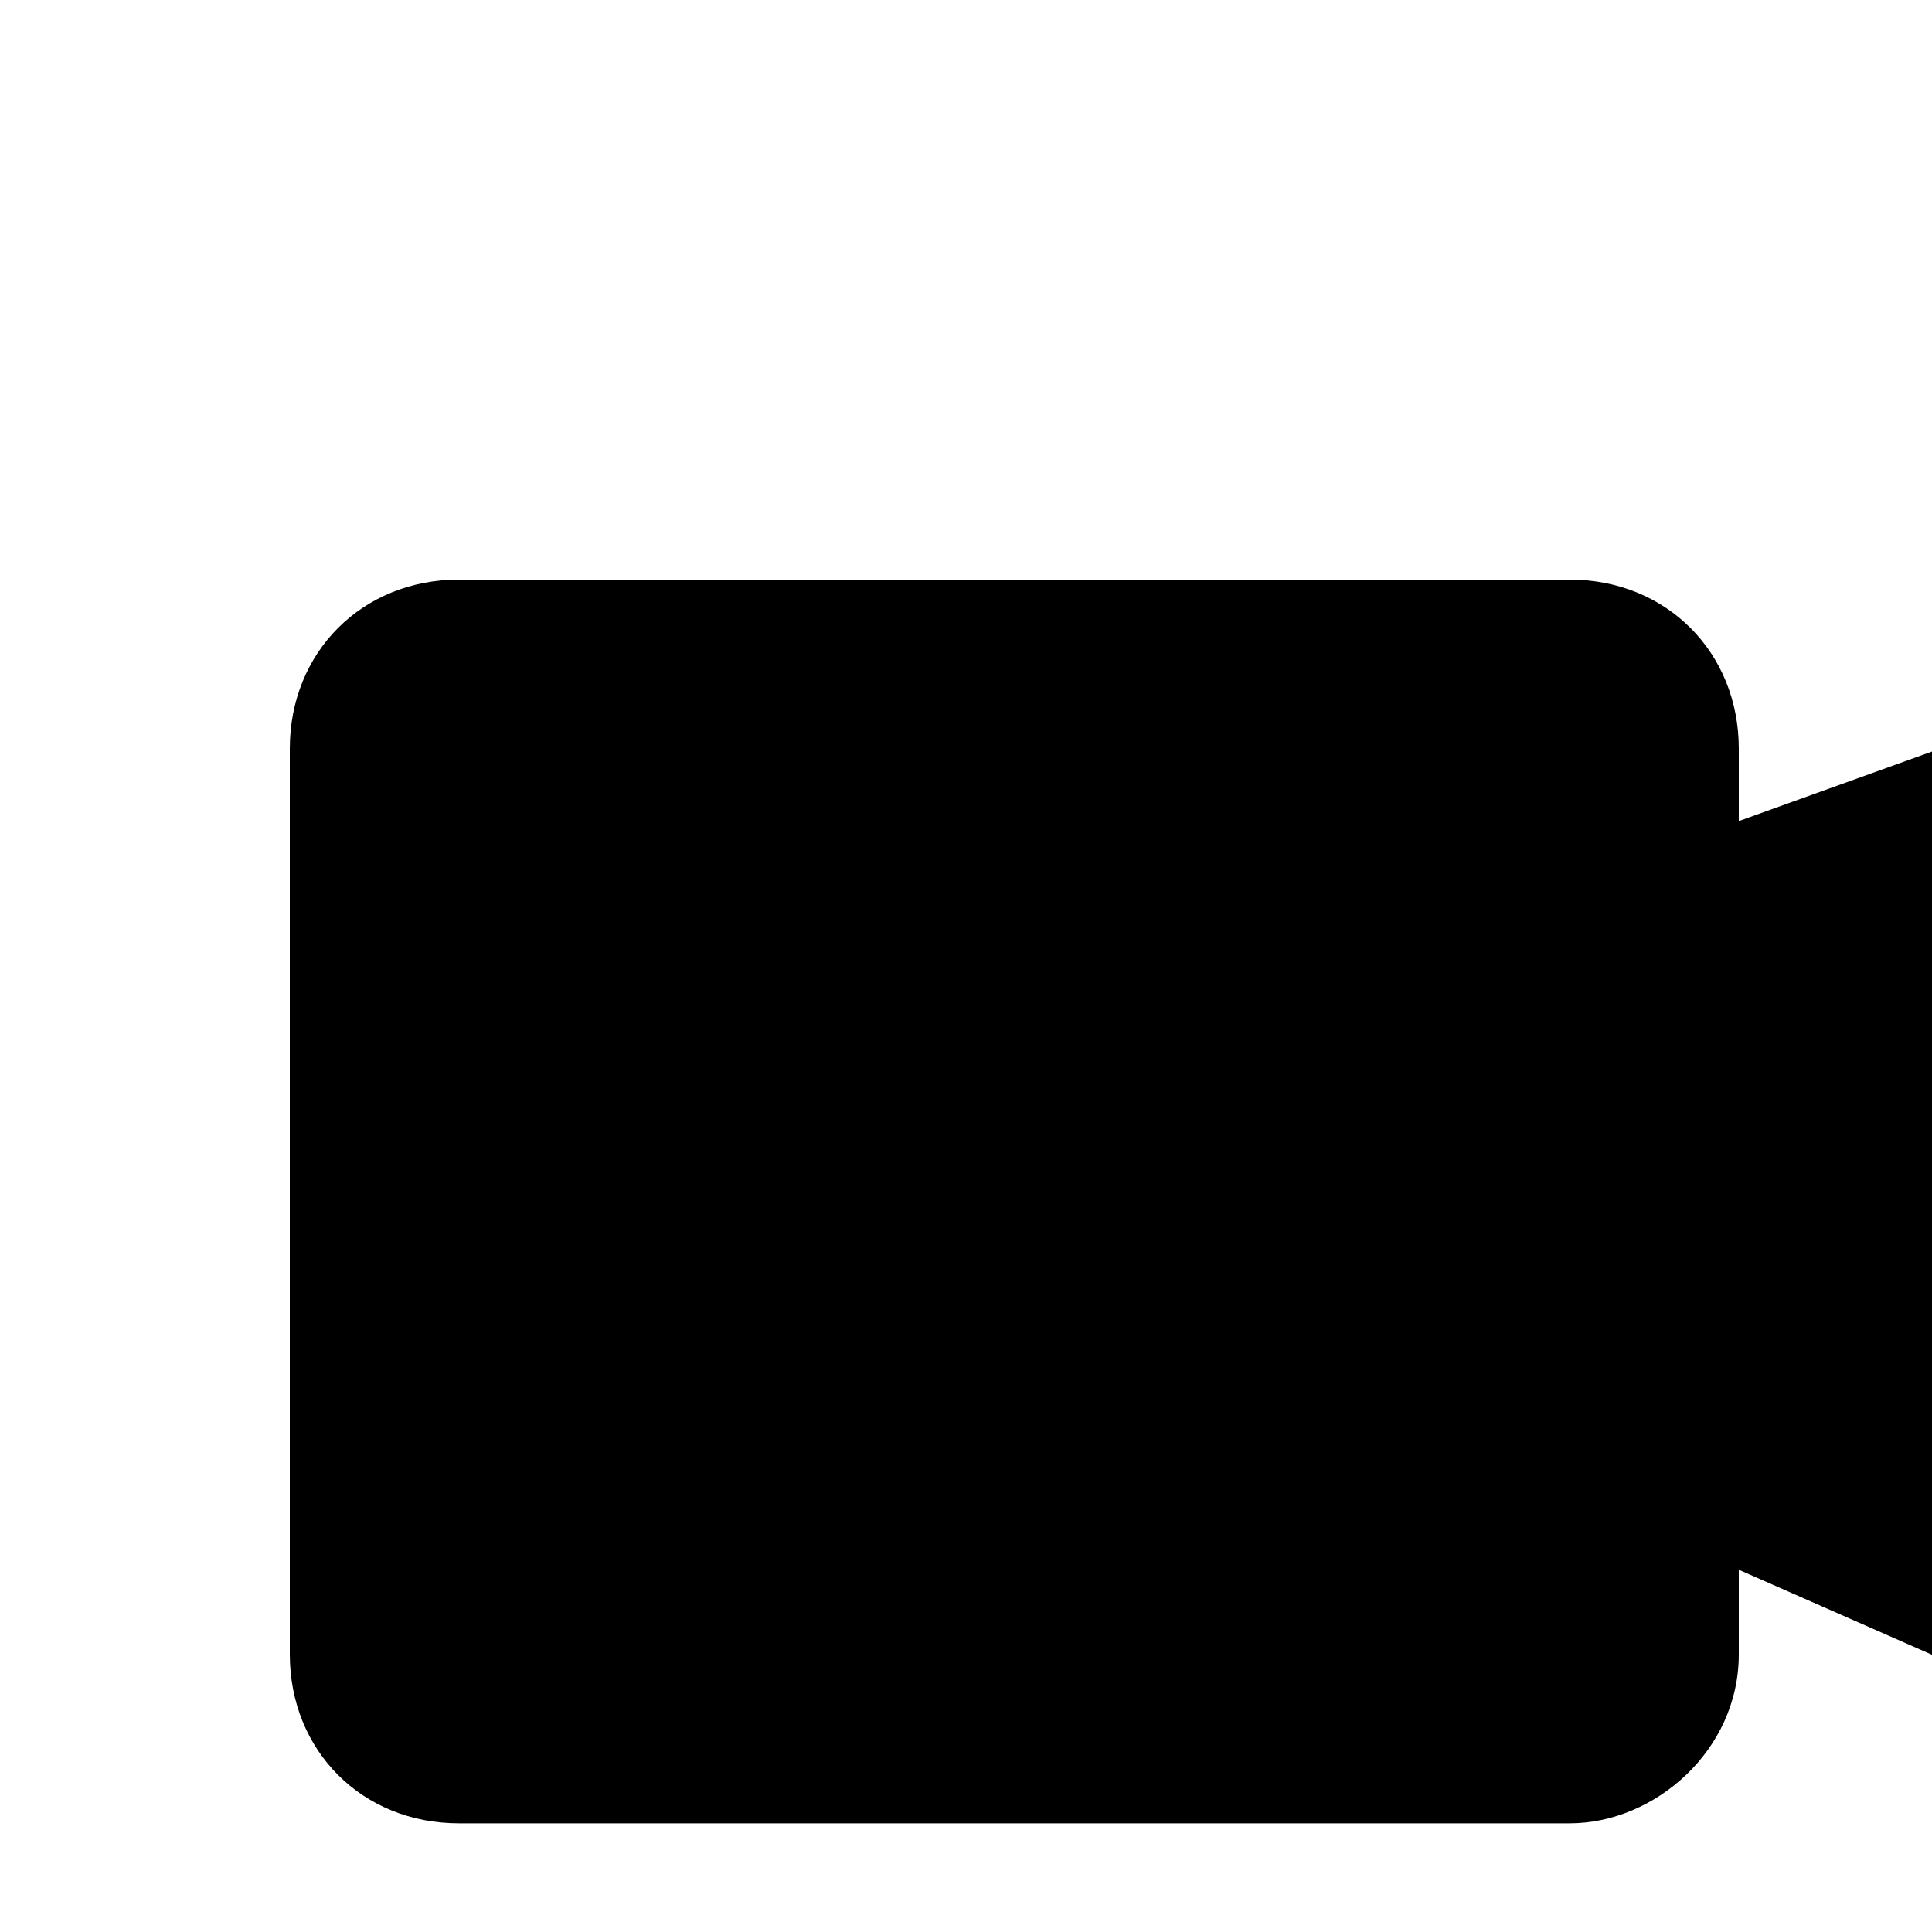
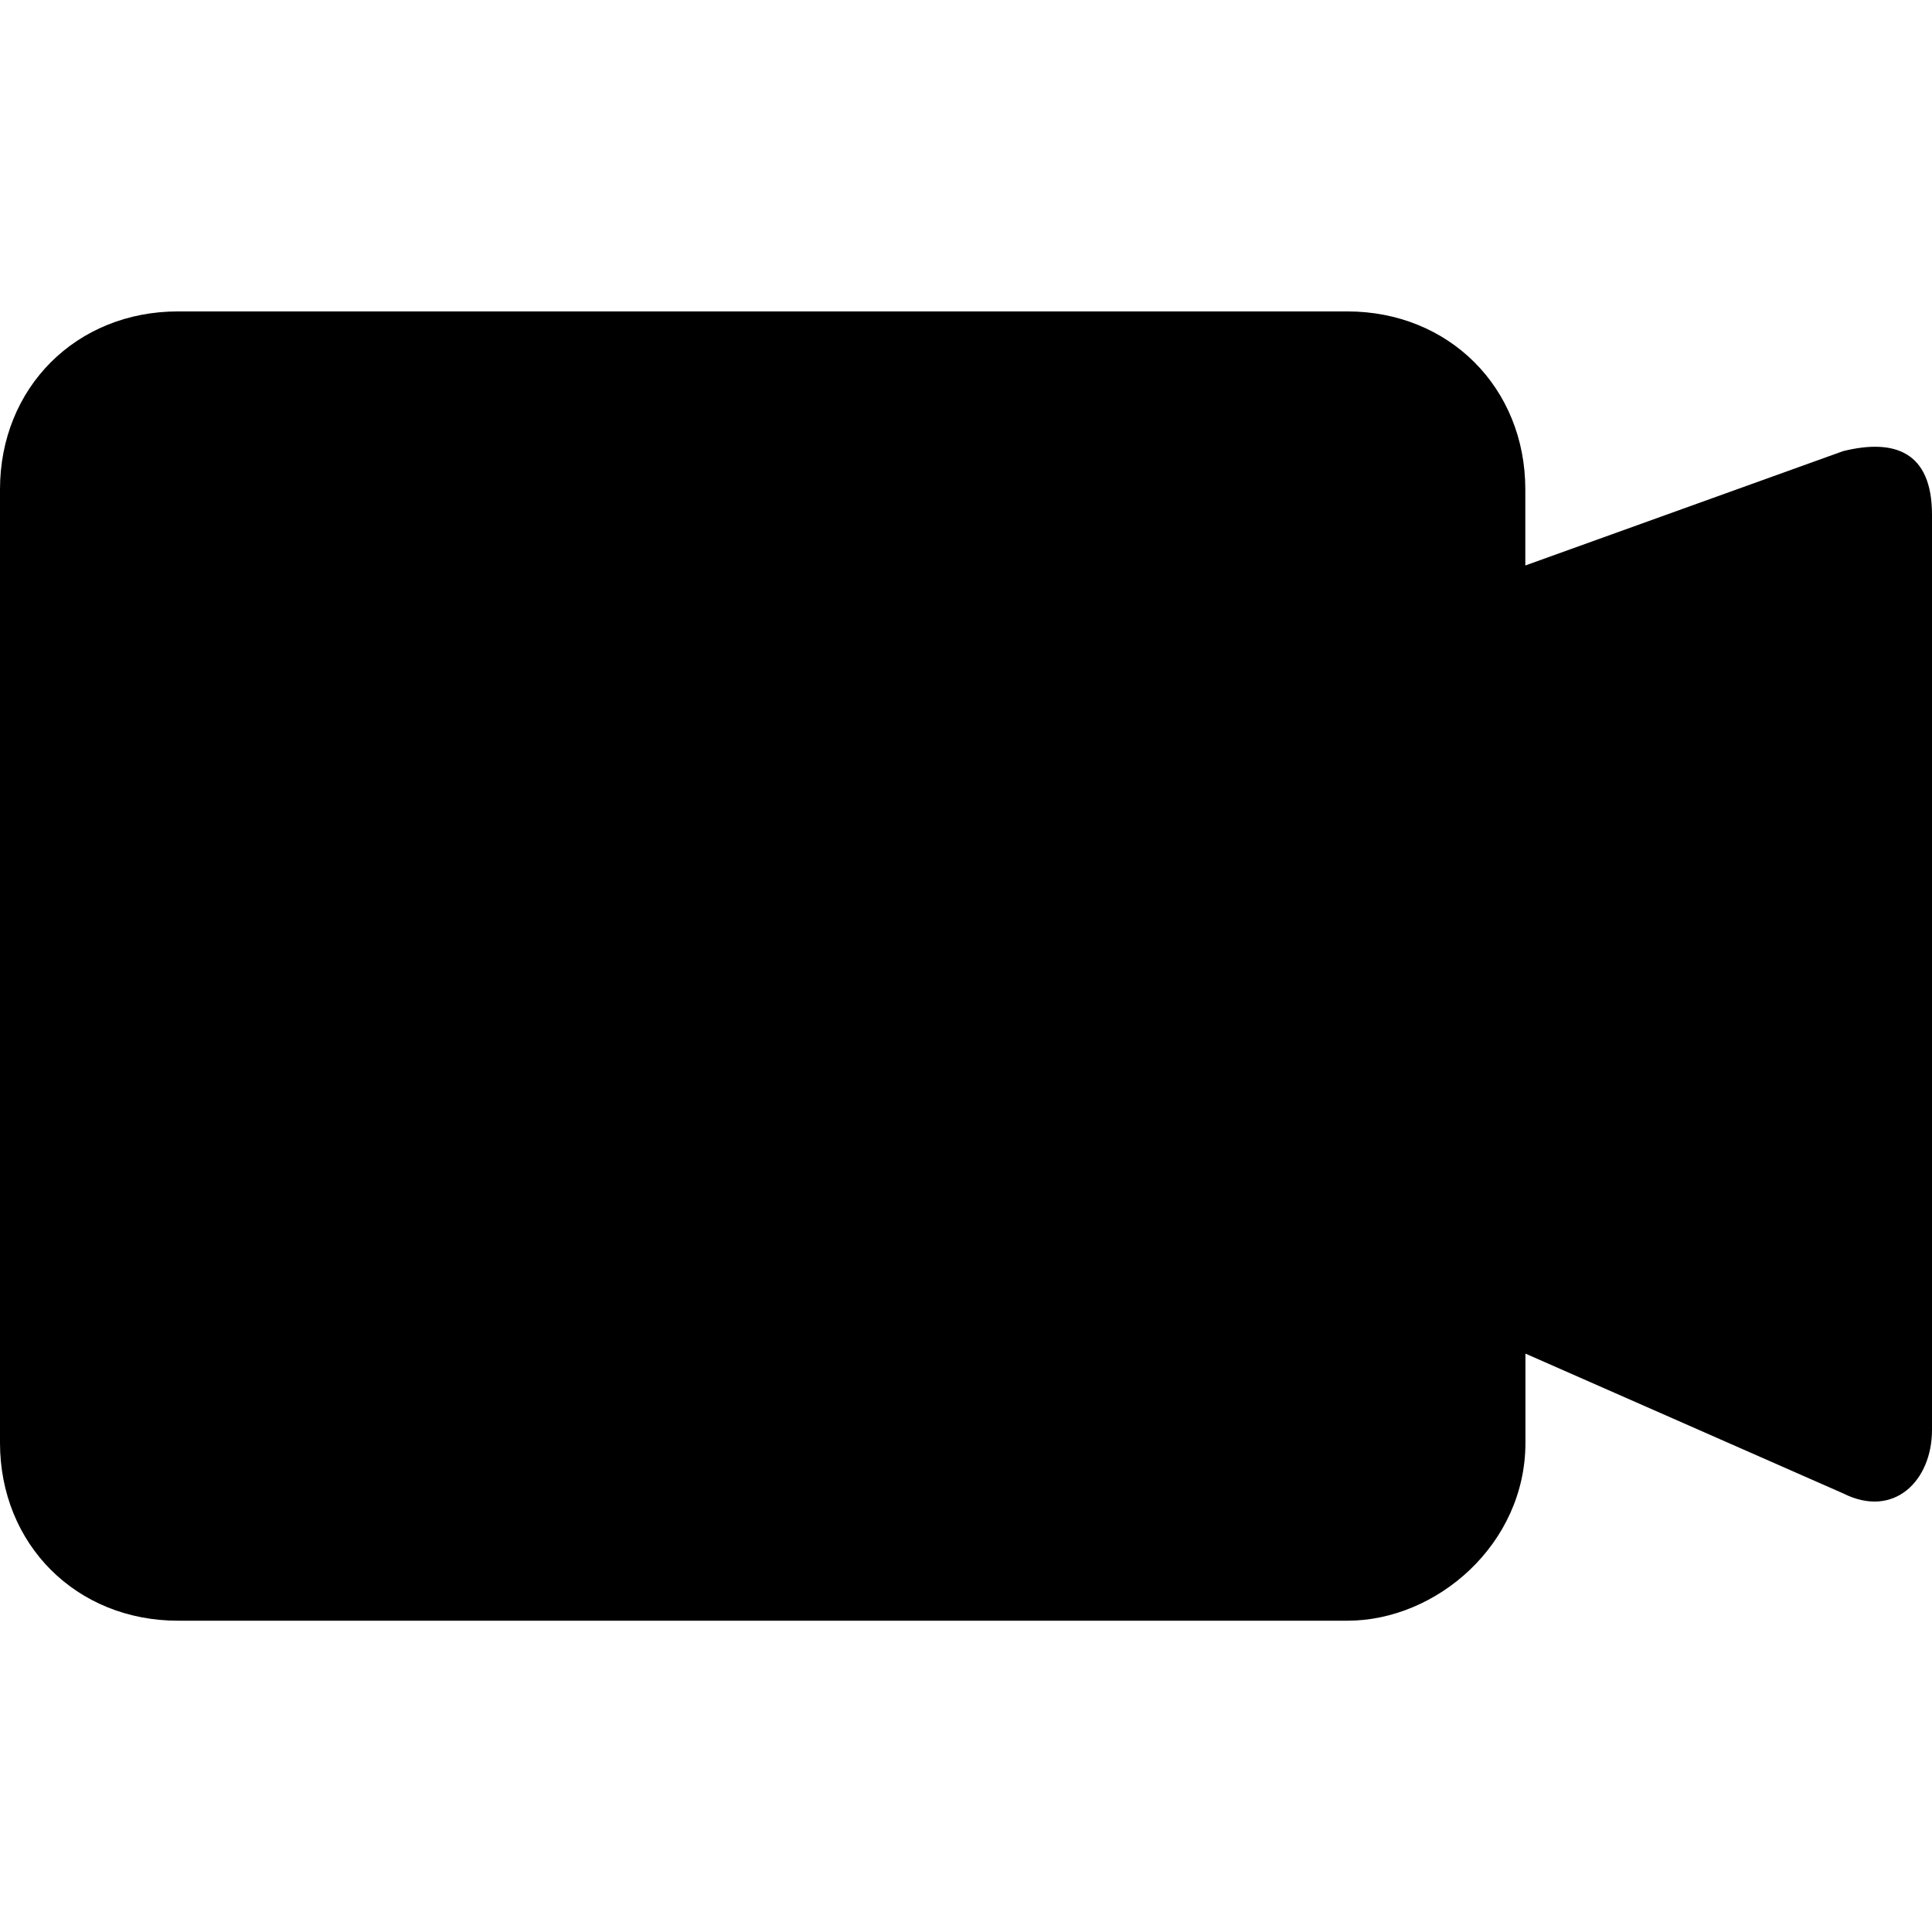
<svg xmlns="http://www.w3.org/2000/svg" width="16" height="16" viewBox="0 0 16 16">
-   <path d="M16.9 5.9l-2.5.9v-.6c0-.8-.601-1.4-1.4-1.4H3.8c-.8 0-1.4.6-1.4 1.4v7.5c0 .8.6 1.4 1.4 1.4H13c.7 0 1.4-.6 1.4-1.399V13l2.5 1.1c.4.2.7-.1.7-.5V6.4c0-.5-.3-.6-.7-.5z" />
+   <path d="M15.264 3.736l-2.632.947v-.63c0-.843-.633-1.474-1.474-1.474H1.474C.632 2.579 0 3.21 0 4.053v7.895c0 .842.632 1.474 1.474 1.474h9.685c.737 0 1.474-.632 1.474-1.473v-.739l2.632 1.158c.42.211.735-.105.735-.526V4.263c0-.527-.315-.631-.736-.527z" />
</svg>
